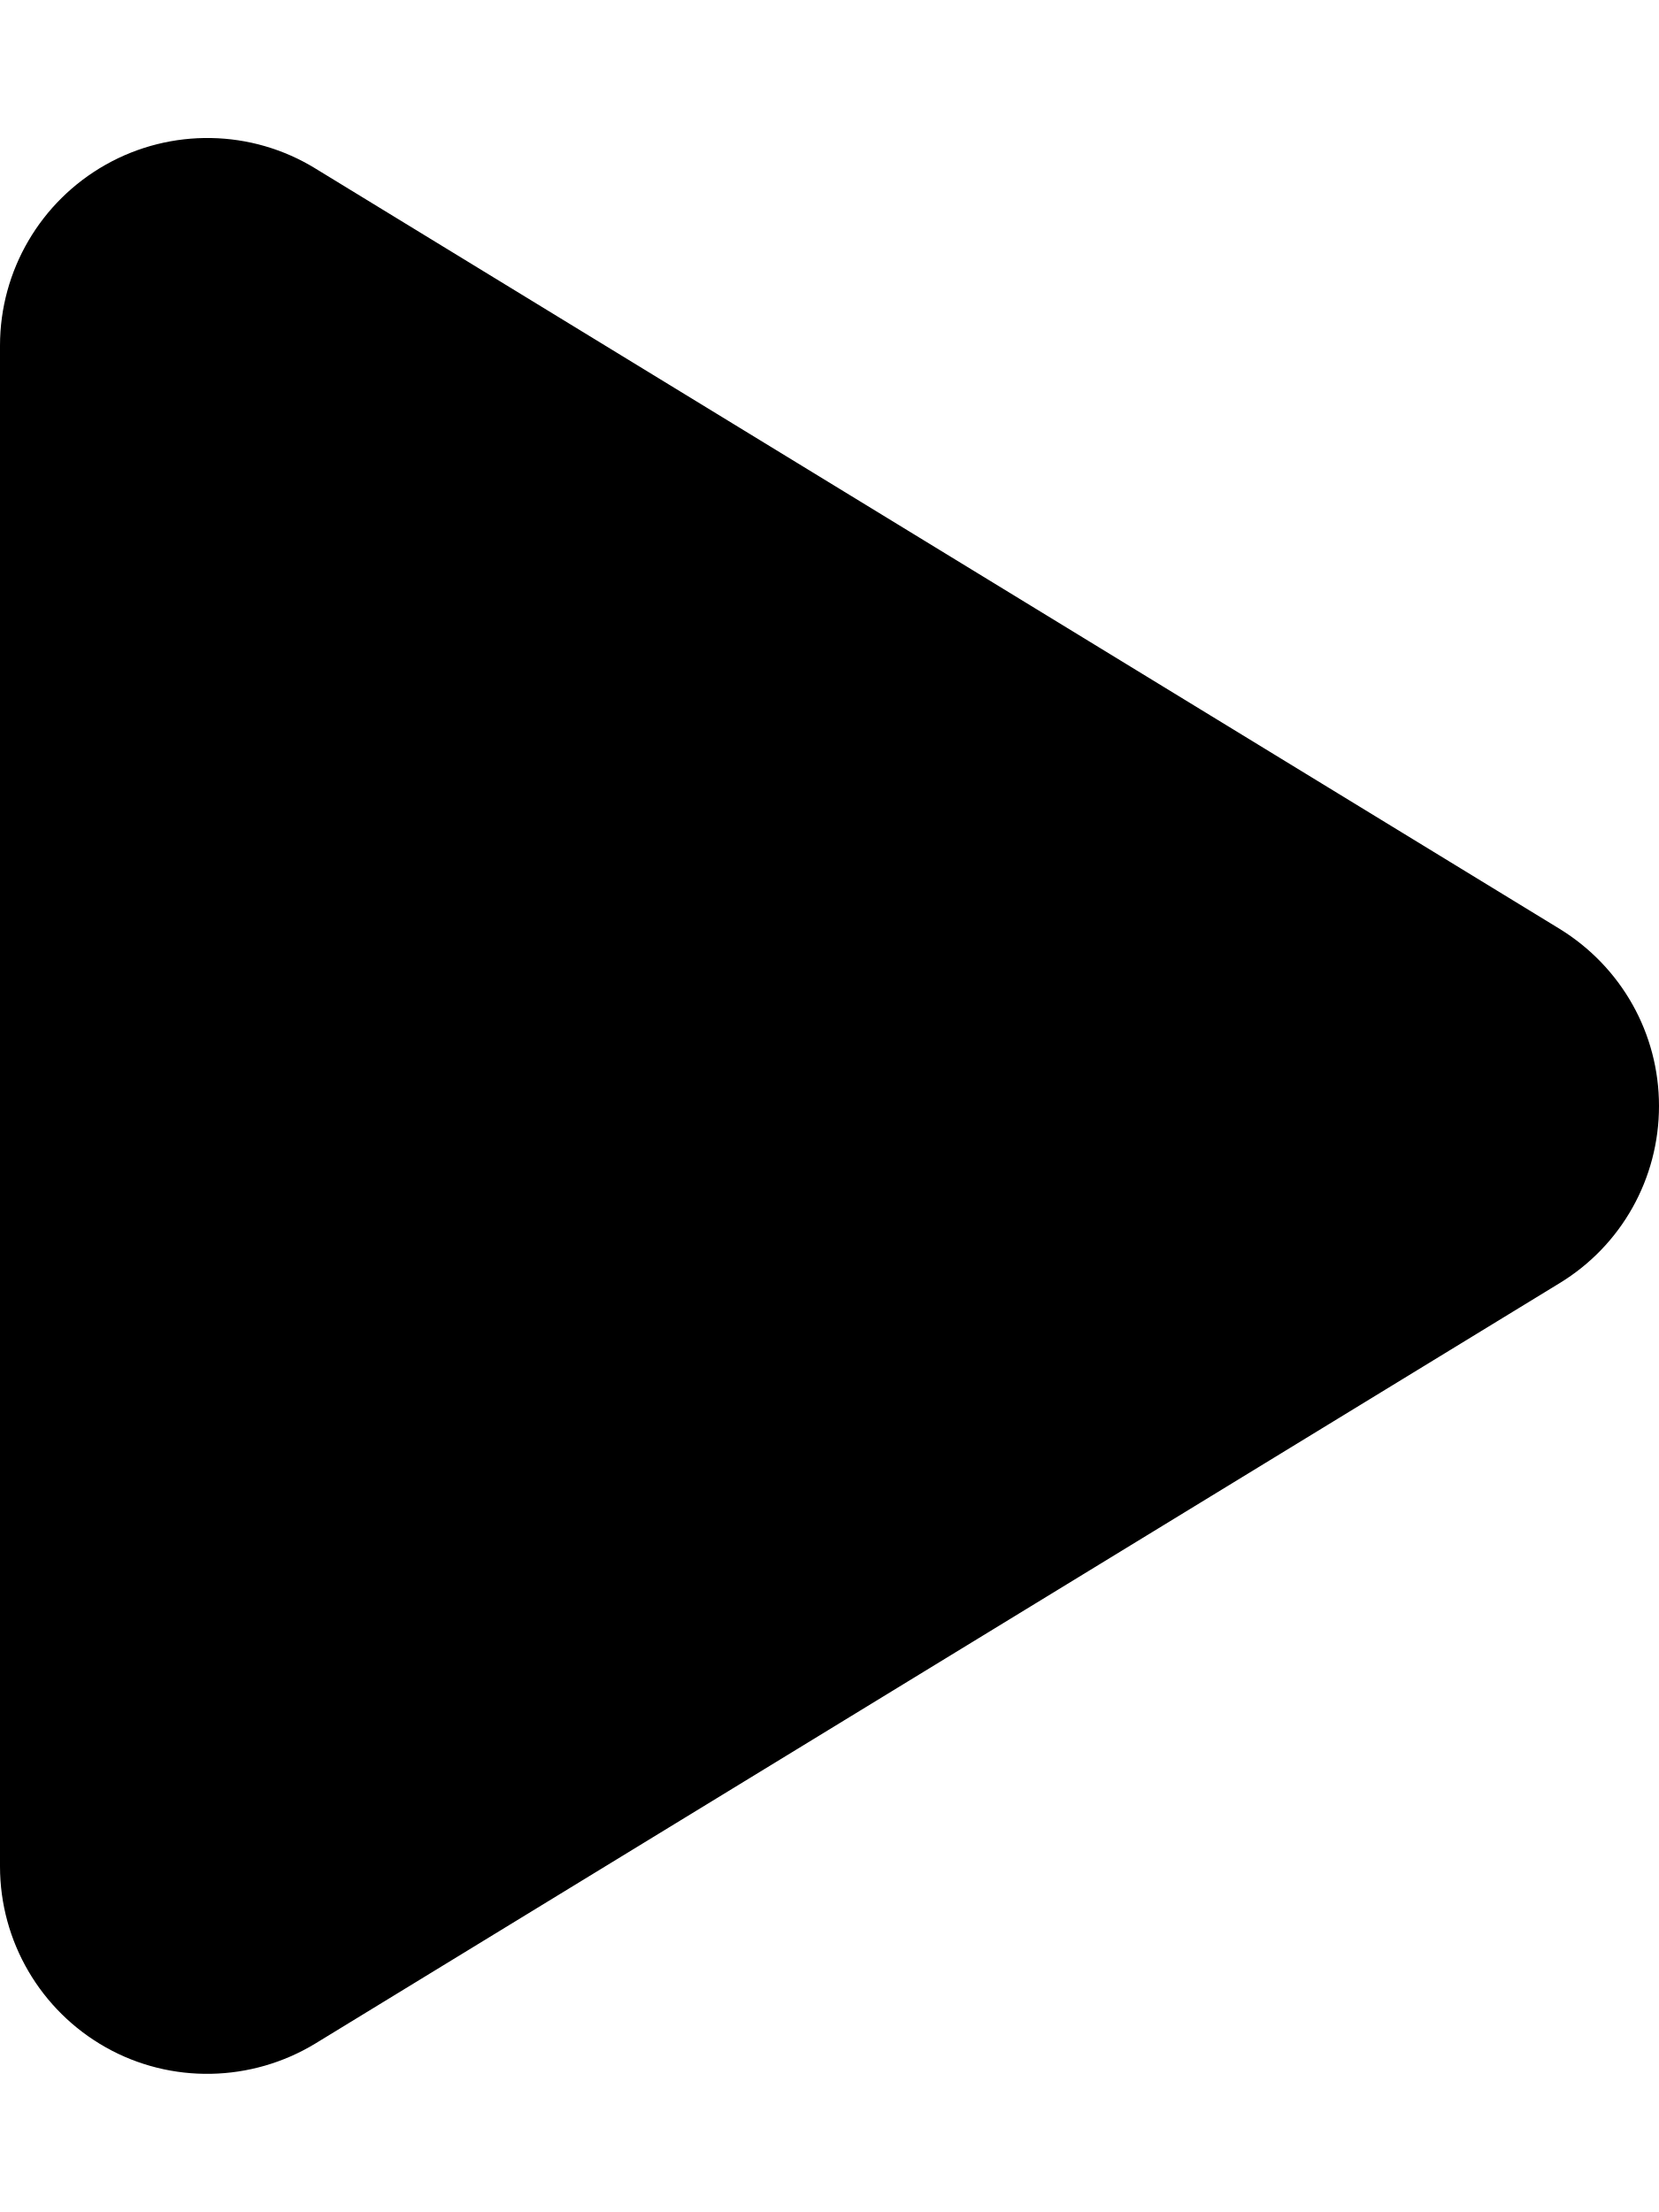
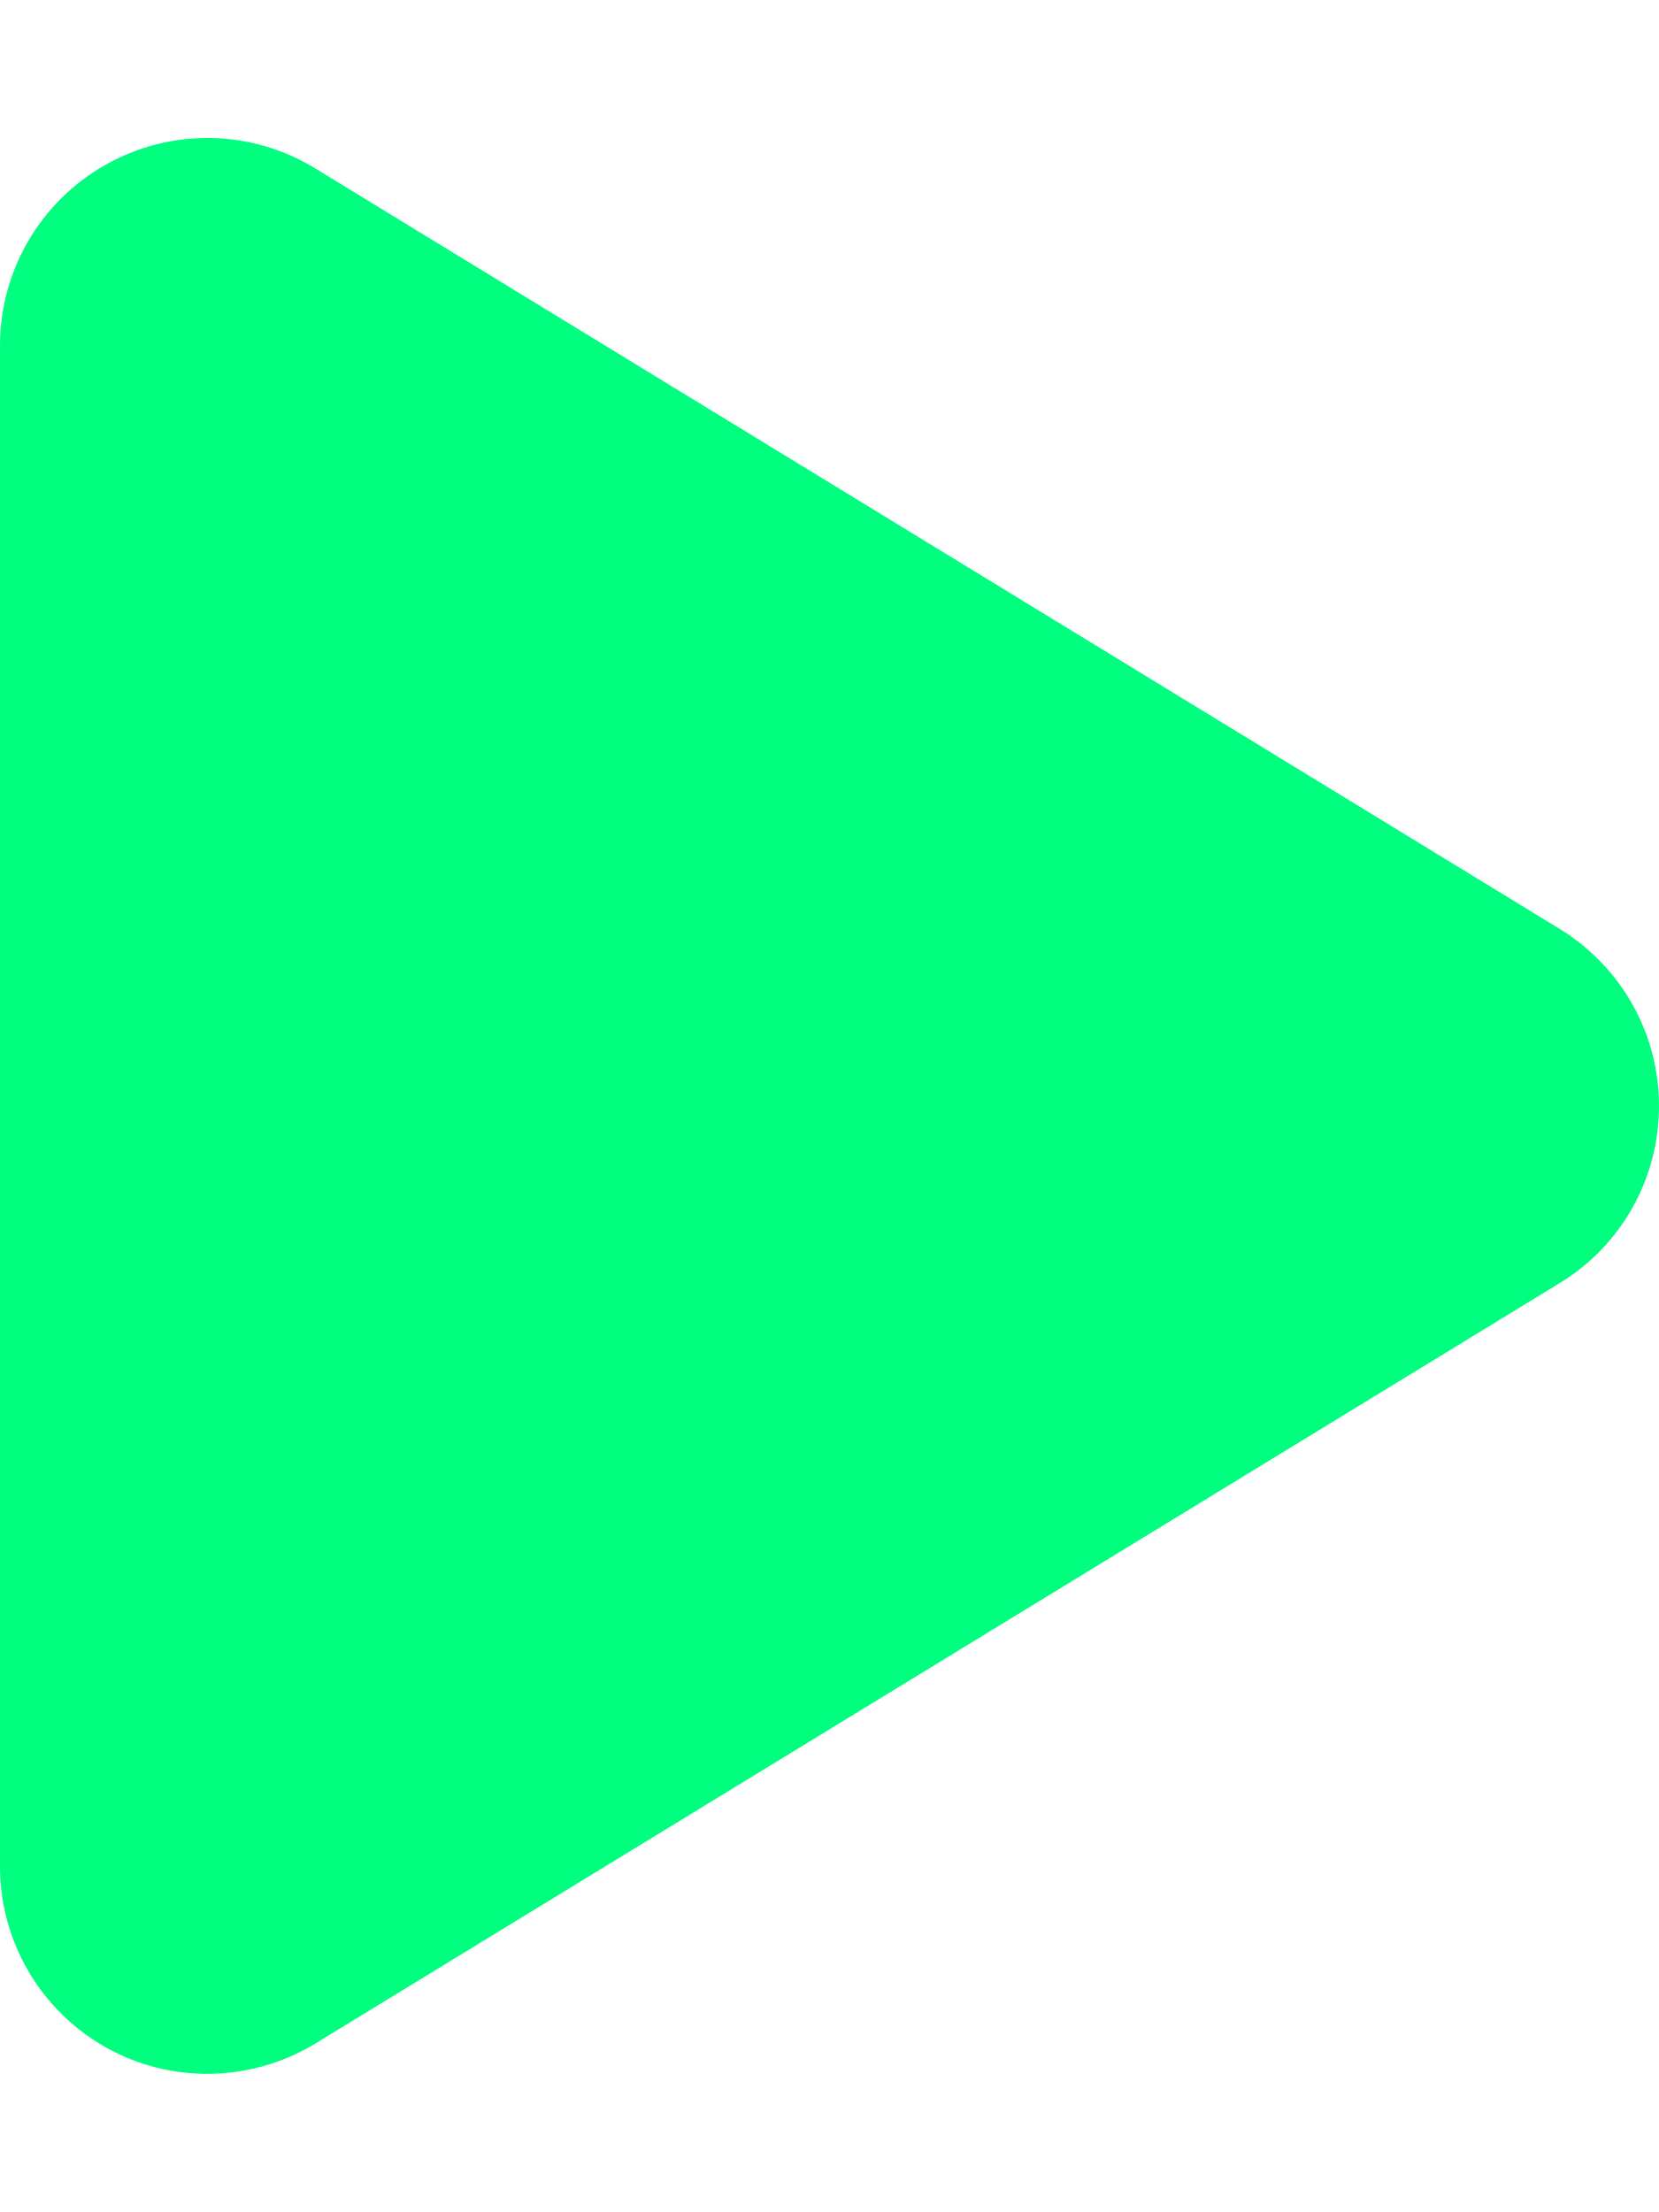
<svg xmlns="http://www.w3.org/2000/svg" viewBox="0 0 384 512">
-   <path d="M73 39c-14.8-9.1-33.4-9.4-48.5-.9S0 62.6 0 80L0 432c0 17.4 9.4 33.4 24.5 41.9s33.7 8.1 48.5-.9L361 297c14.3-8.7 23-24.2 23-41s-8.7-32.2-23-41L73 39z" />
+   <path d="M73 39c-14.8-9.1-33.4-9.4-48.5-.9S0 62.6 0 80L0 432c0 17.4 9.4 33.4 24.5 41.9s33.7 8.1 48.5-.9L361 297c14.3-8.7 23-24.2 23-41s-8.7-32.2-23-41L73 39z" fill="#00FF7F" />
</svg>
